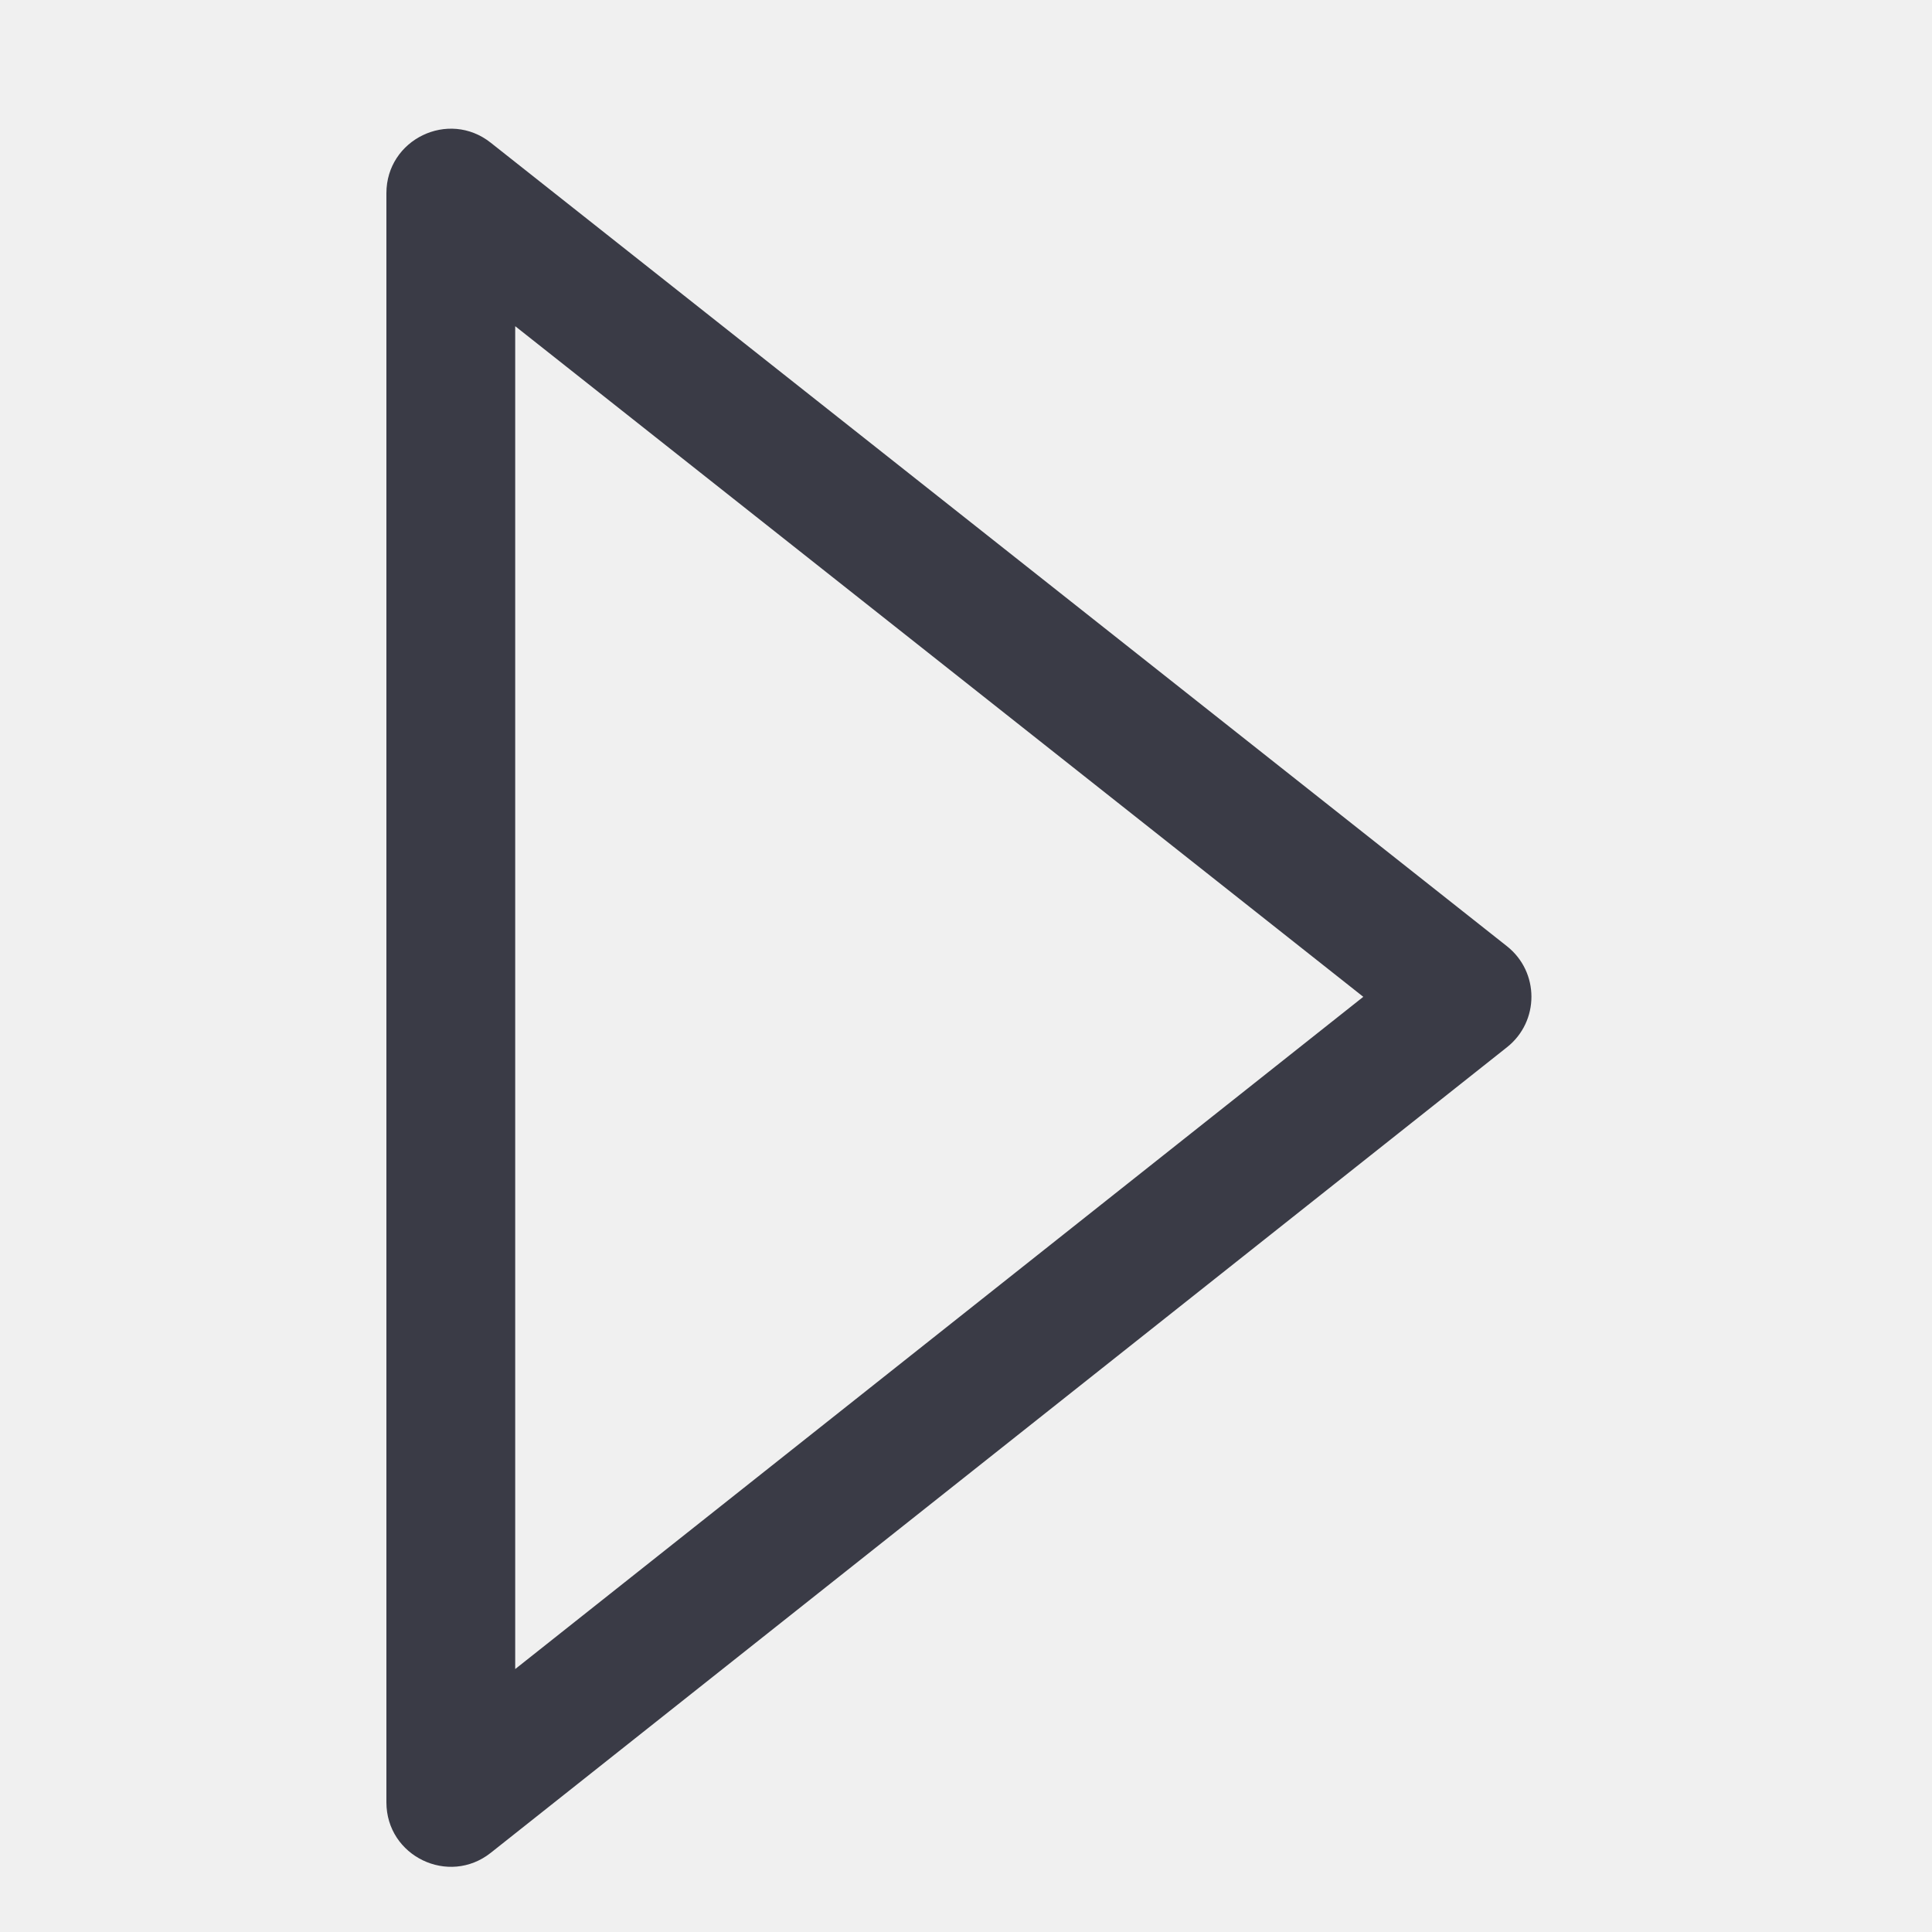
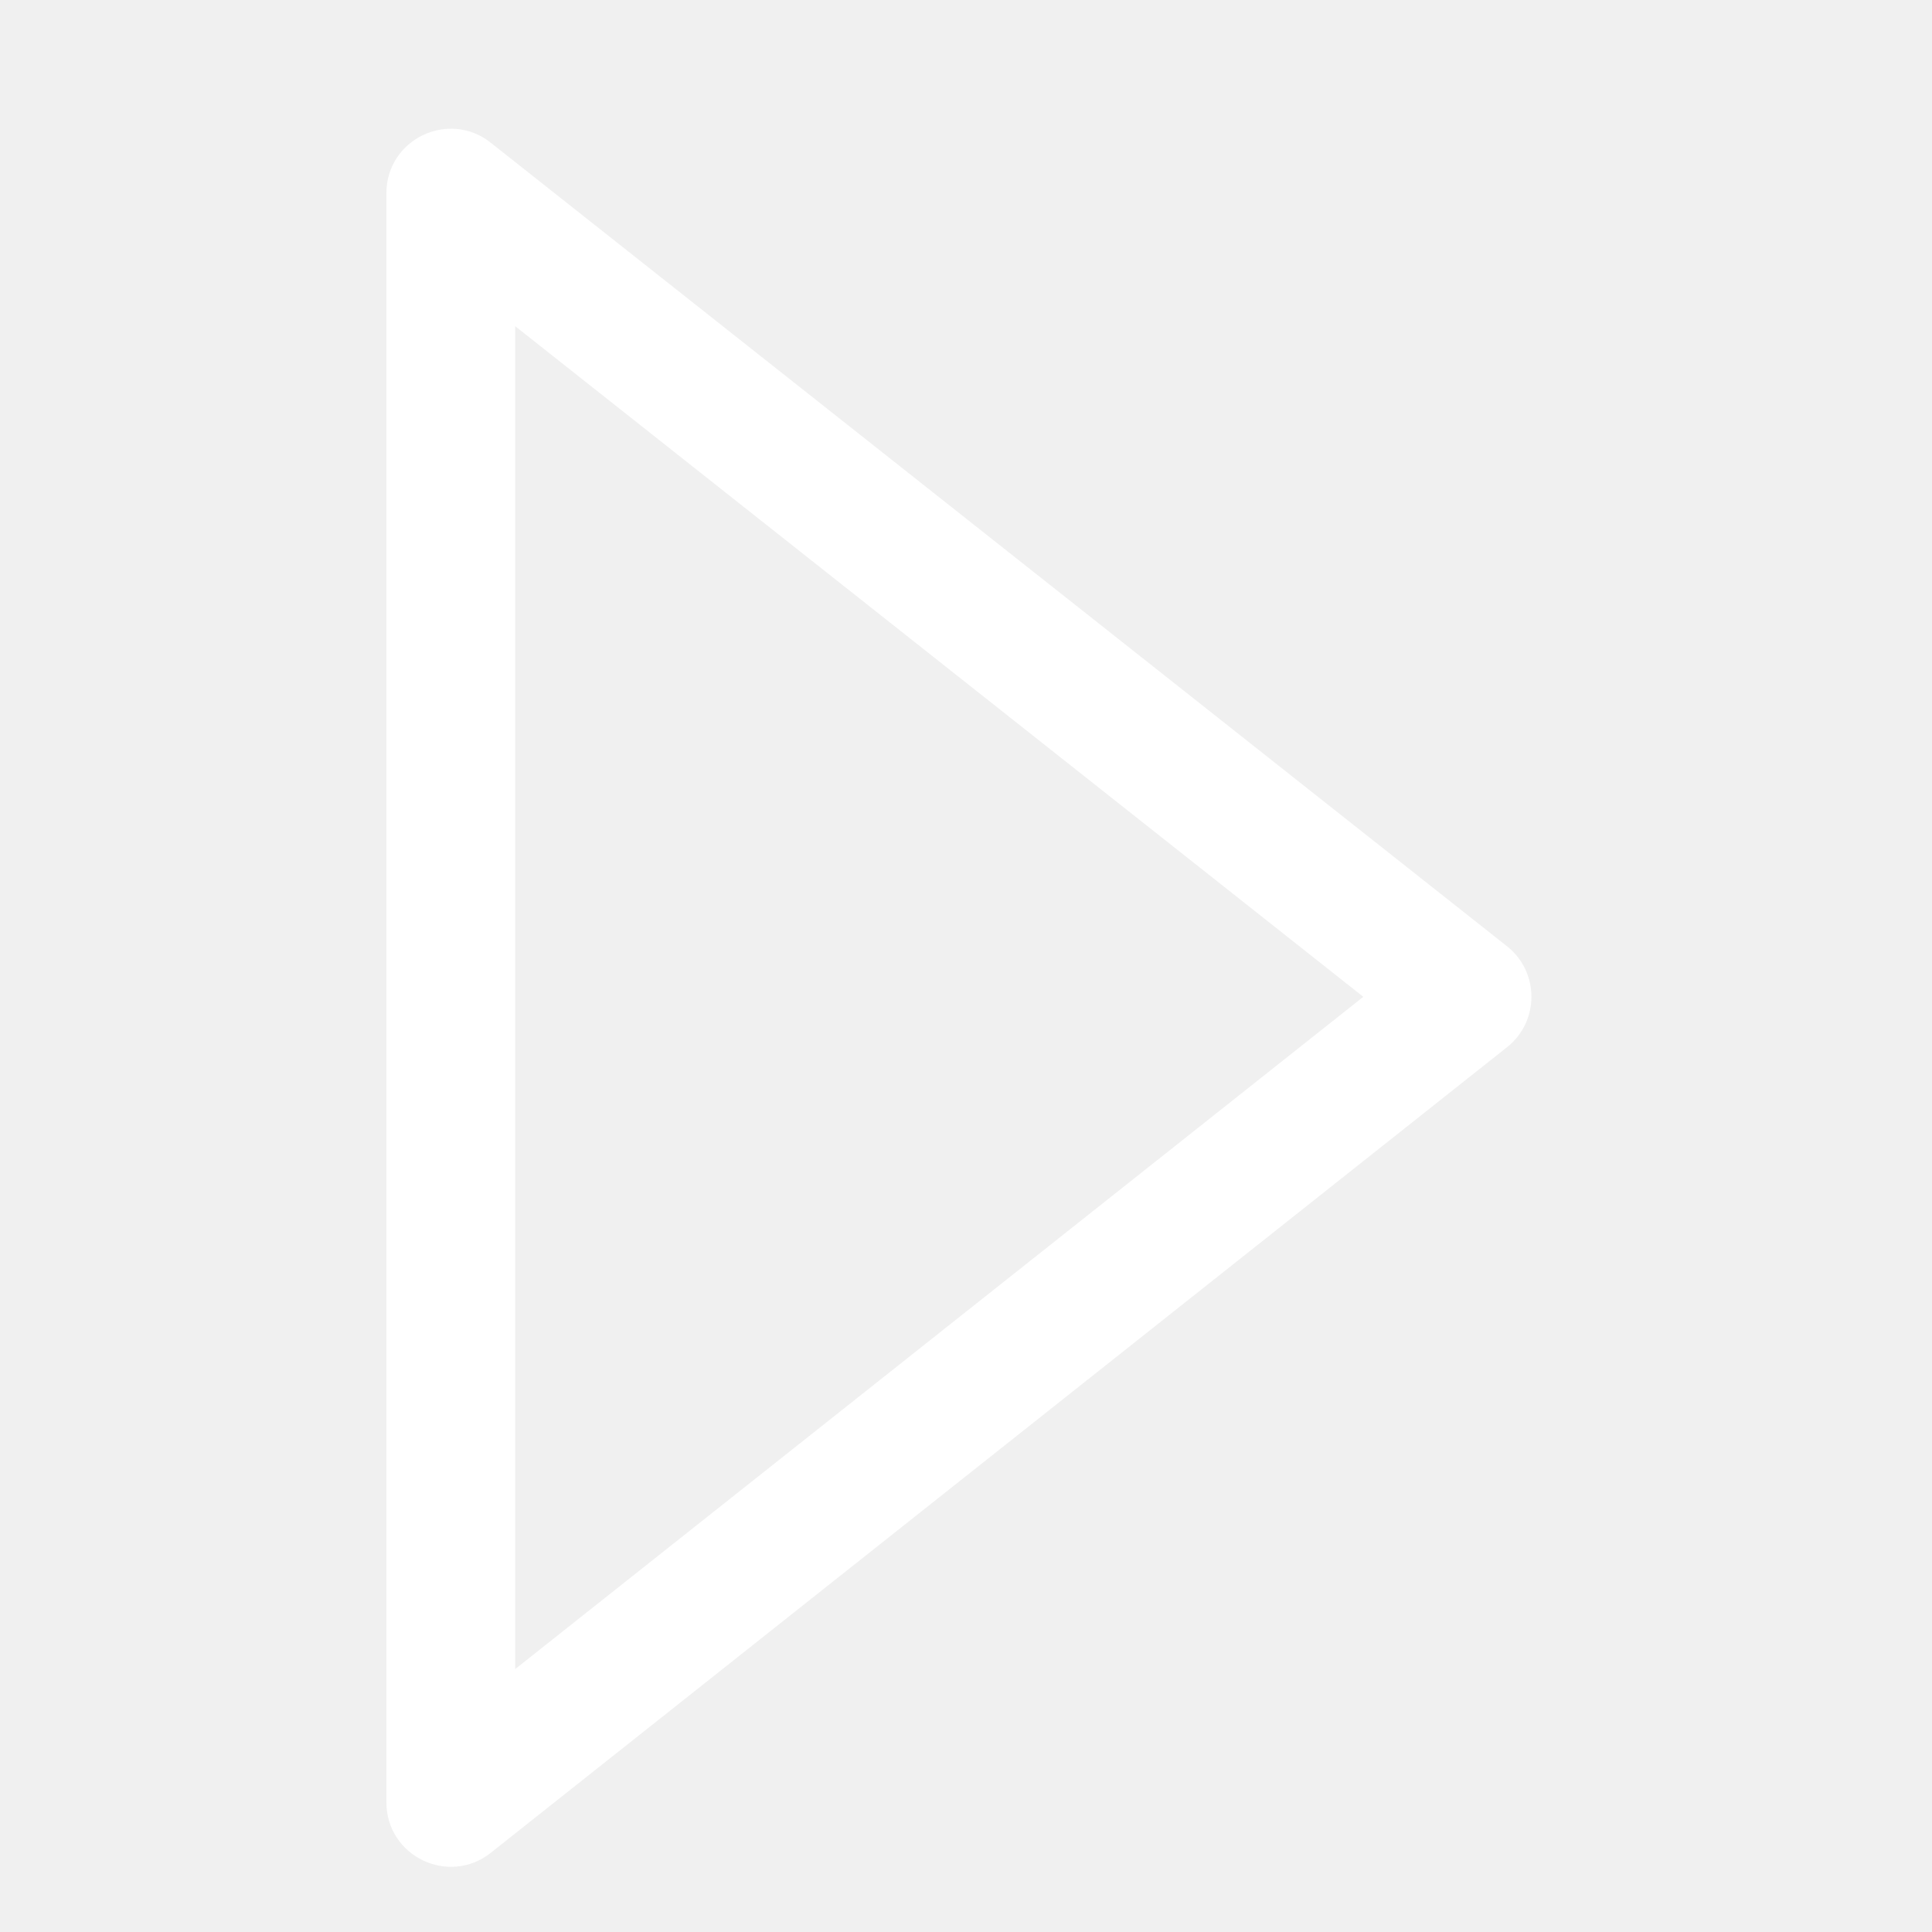
<svg xmlns="http://www.w3.org/2000/svg" width="30px" height="30px" viewBox="0 0 30 30" version="1.1">
-   <g class="play_btn" stroke="none" stroke-width="1" fill="none" fill-rule="nonezero">
-     <g id="play_fill" class="player_btn_fill" fill="#3A3B46">
+   <g class="play_btn" stroke="none" stroke-width="1" fill="#fff" fill-rule="nonezero">
+     <g id="play_fill" class="player_btn_fill" fill="#fff">
      <path d="M22.16,16.262 L22.159,14.694 L6.379,27.202 L8,27.986 L8,3 L6.38,3.784 L22.16,16.262 Z M6,3 L6,27.986 C6,28.823 6.966,29.289 7.621,28.77 L23.401,16.261 C23.907,15.86 23.906,15.093 23.4,14.693 L7.62,2.216 C6.965,1.697 6,2.164 6,3 Z" id="Path-7" />
    </g>
  </g>
</svg>
